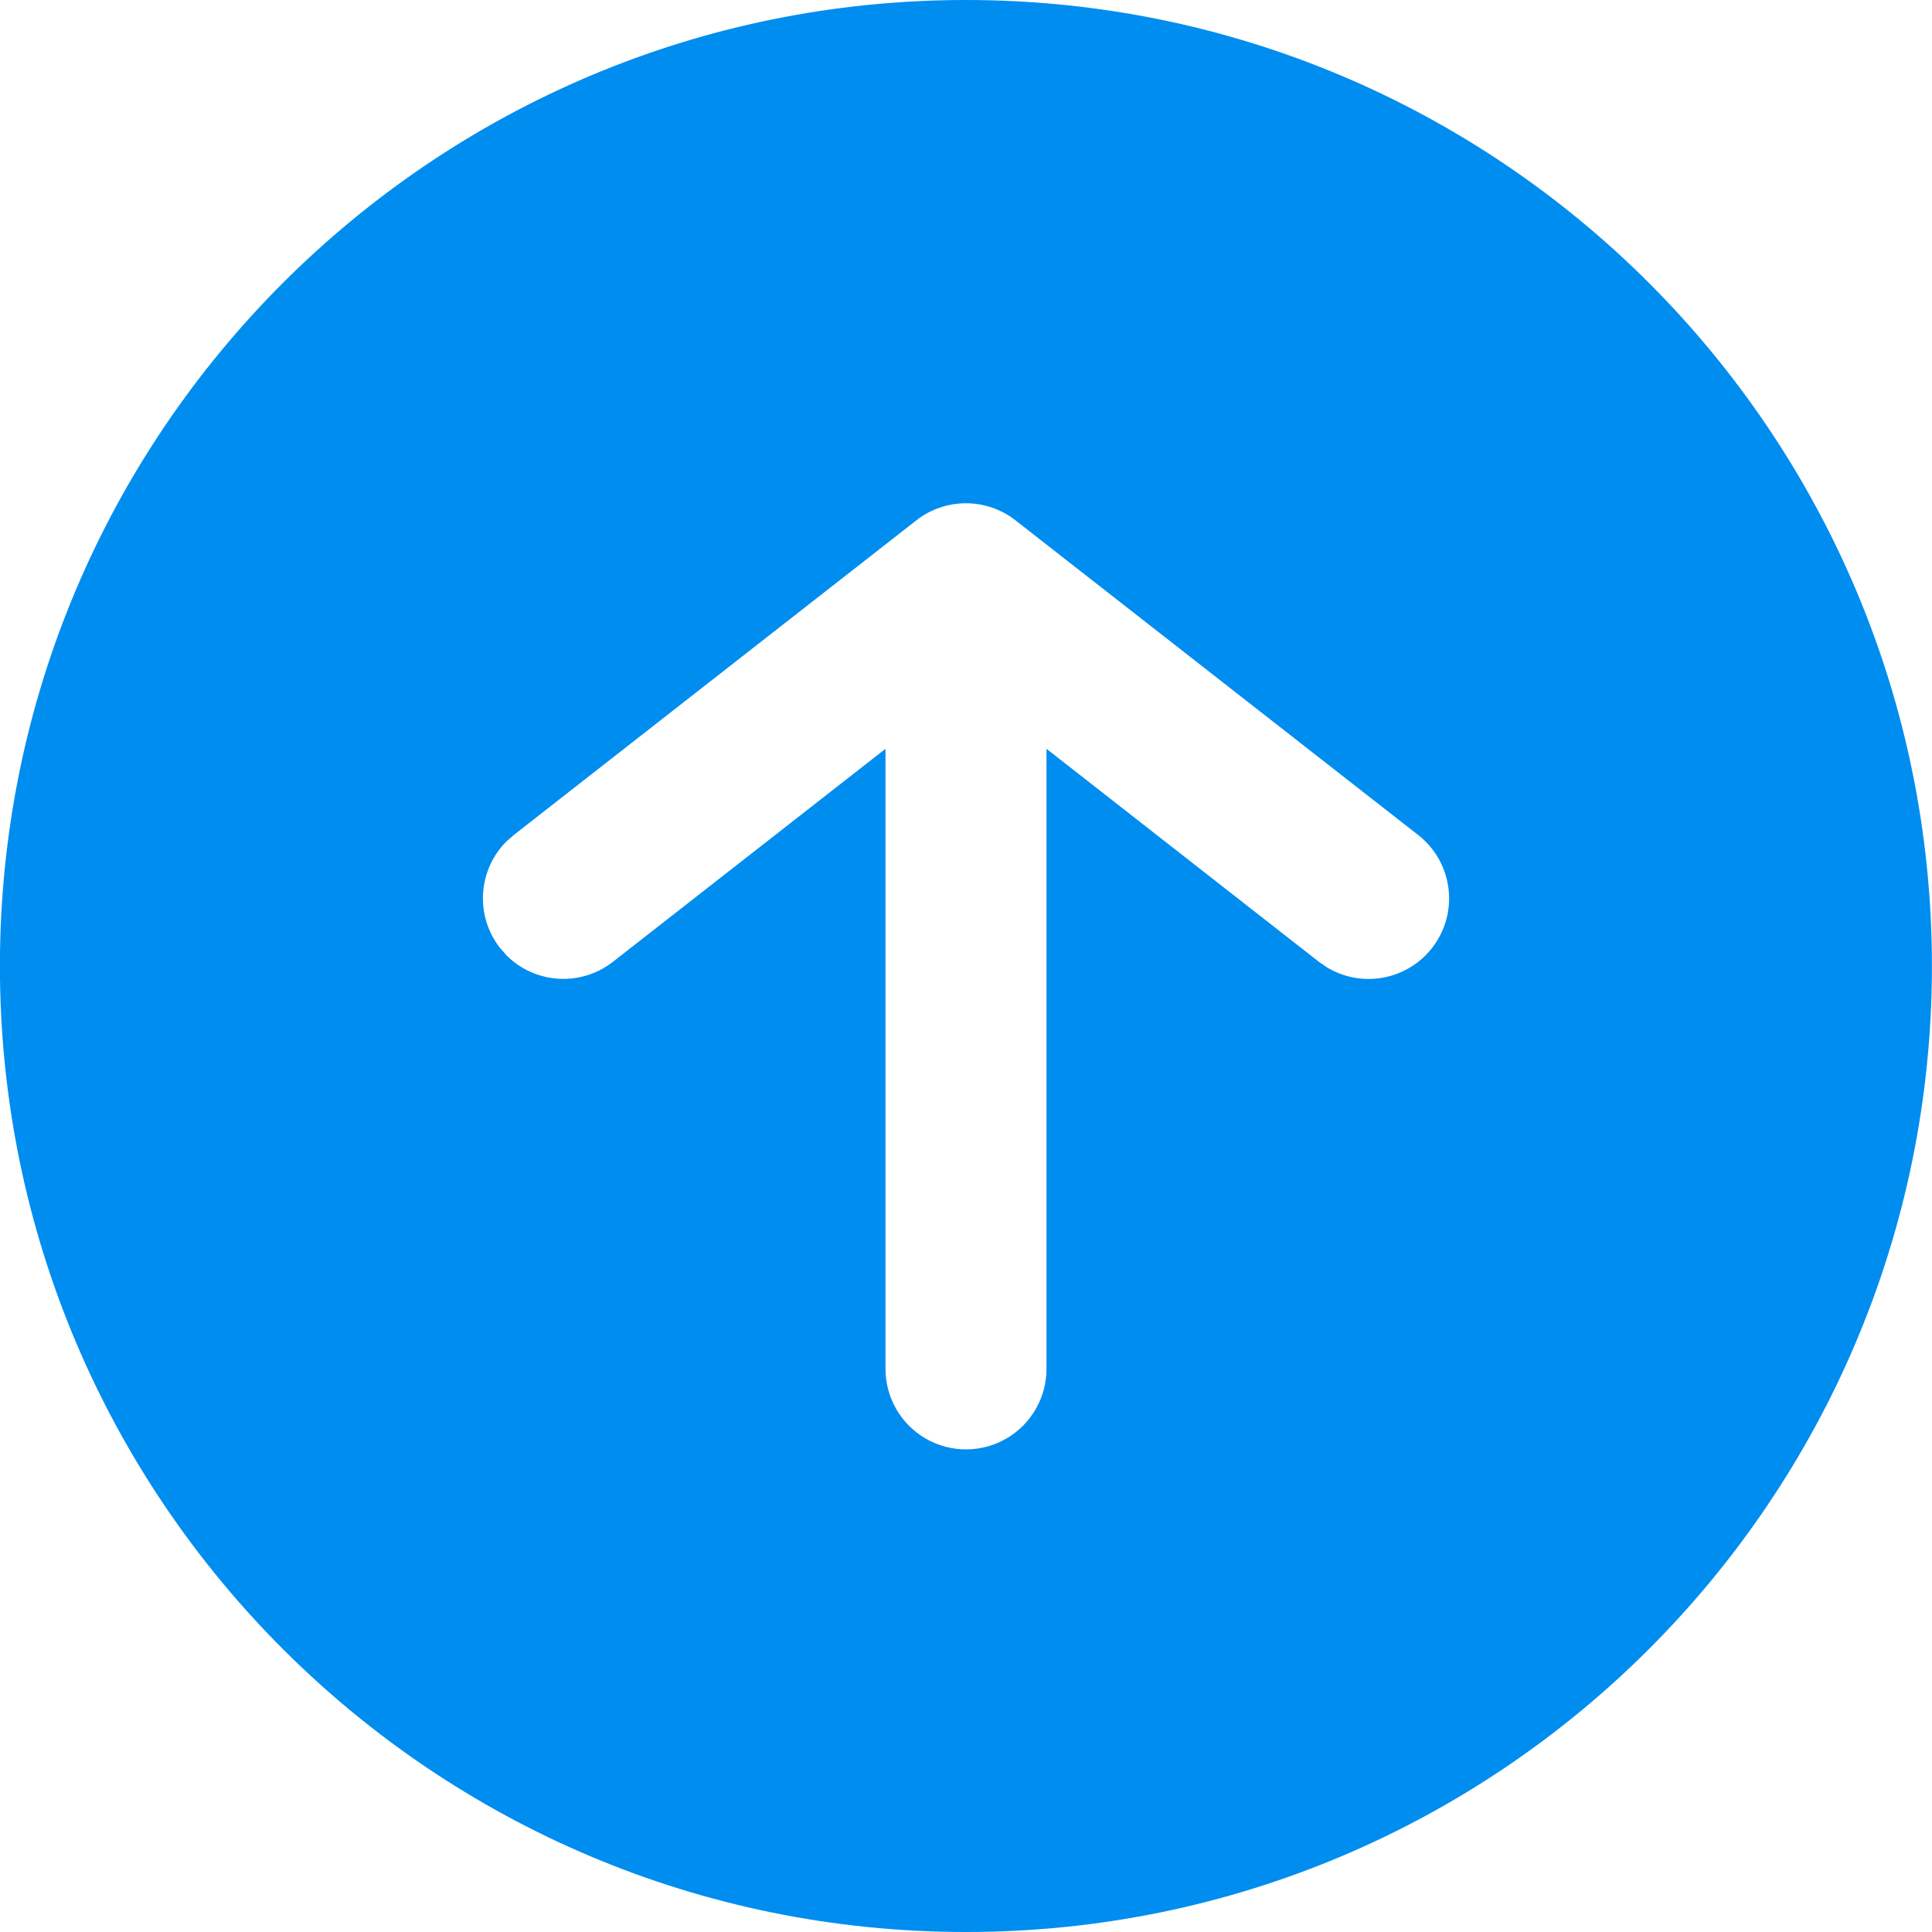
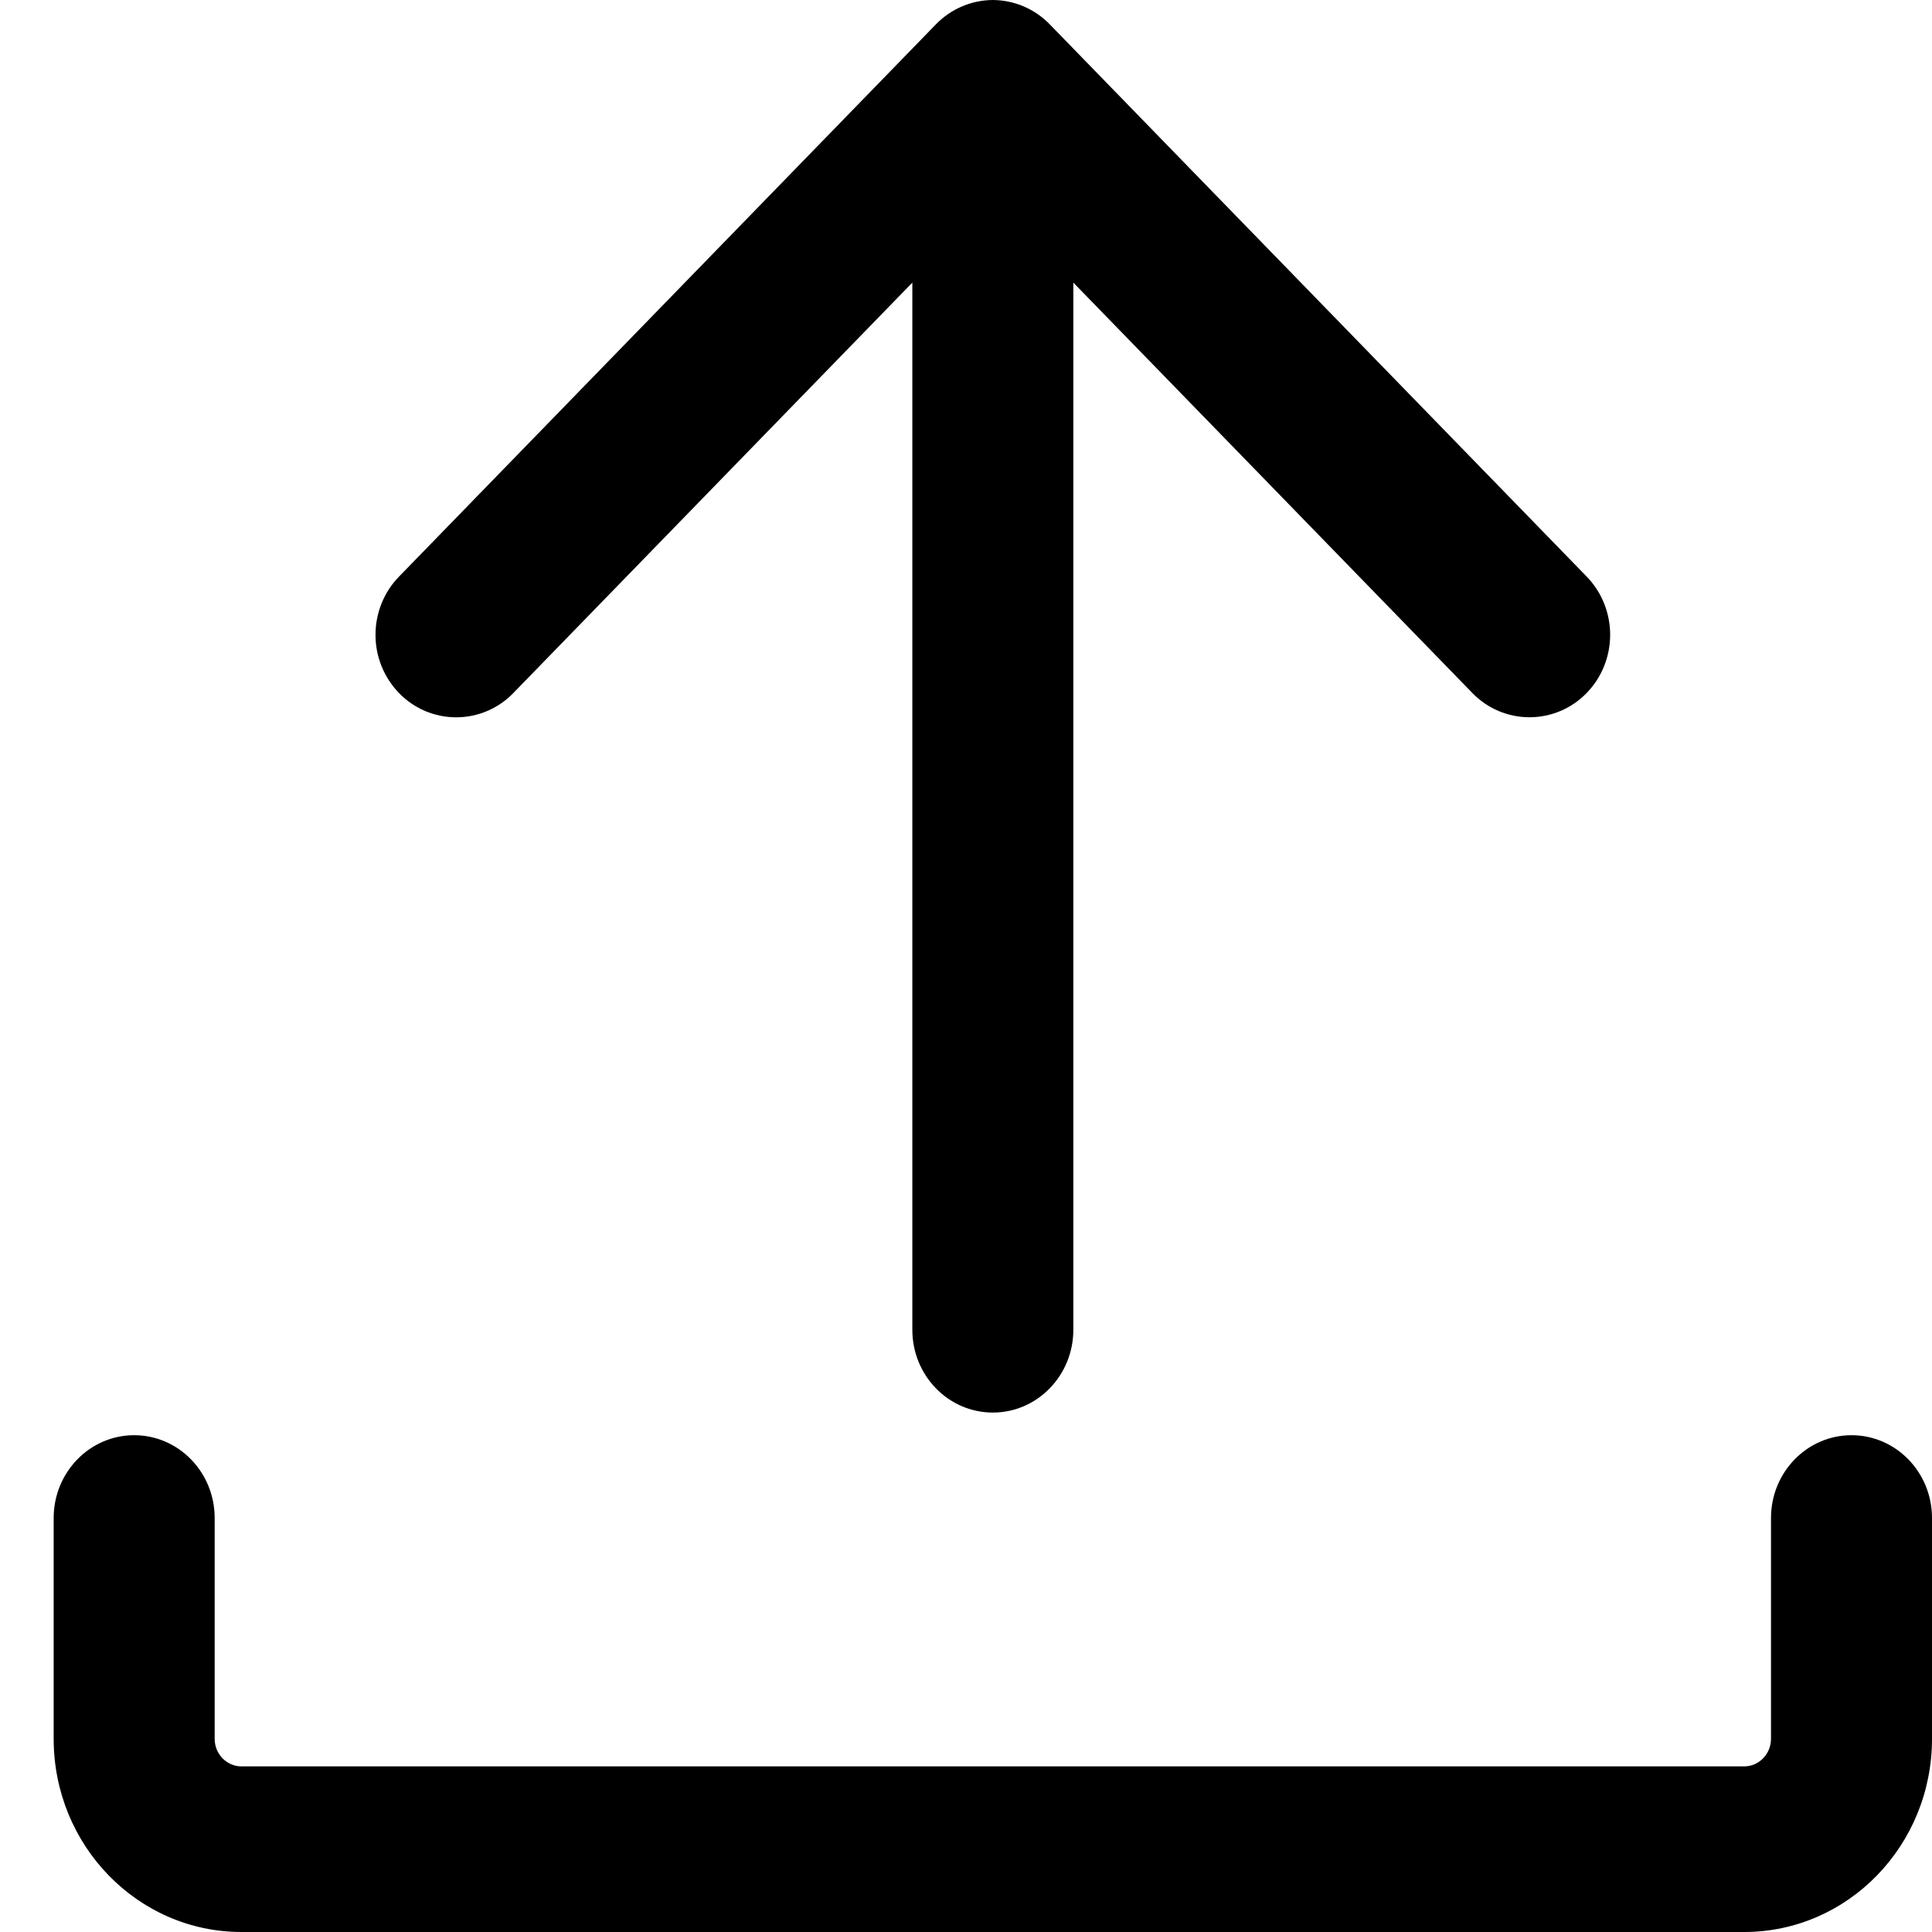
- <svg xmlns="http://www.w3.org/2000/svg" t="1625102880785" class="icon" viewBox="0 0 1024 1024" version="1.1" p-id="3686" width="200" height="200">
+ <svg xmlns="http://www.w3.org/2000/svg" t="1625236536351" class="icon" viewBox="0 0 1024 1024" version="1.1" p-id="2420" width="200" height="200">
  <defs>
    <style type="text/css" />
  </defs>
-   <path d="M511.957 0c282.752 0 512 229.248 512 512s-229.248 512-512 512-512-229.248-512-512 229.248-512 512-512z m26.283 275.797a42.667 42.667 0 0 0-52.565 0l-213.333 166.741-4.011 3.541a42.667 42.667 0 0 0-3.328 56.32l3.541 4.053a42.667 42.667 0 0 0 56.32 3.328L469.333 396.885V725.333a42.667 42.667 0 1 0 85.333 0V396.885l144.384 112.896 4.437 3.029a42.667 42.667 0 0 0 48.128-70.272z" fill="#008df0" p-id="3687" />
+   <path d="M924.444 1024h-796.444C73.017 1024 28.444 978.148 28.444 921.6v-117.02c0-24.235 19.115-43.89 42.667-43.89s42.667 19.627 42.667 43.89V921.6c0 8.078 6.372 14.62 14.222 14.62h796.444c7.851 0 14.222-6.542 14.222-14.62v-117.02c0-24.235 19.115-43.89 42.667-43.89s42.667 19.627 42.667 43.89V921.6c0 56.548-44.572 102.4-99.556 102.4z m-398.222-948.821c11.406 0 22.357 4.722 30.379 13.084 8.021 8.334 12.43 19.655 12.288 31.403v585.131c0 24.235-19.115 43.89-42.667 43.89s-42.667-19.627-42.667-43.89V119.666c-0.142-11.748 4.267-23.04 12.288-31.403a42.098 42.098 0 0 1 30.379-13.084zM526.222 0a42.382 42.382 0 0 1 30.151 12.885l284.444 292.551c8.05 8.192 12.601 19.342 12.601 31.004 0 11.662-4.551 22.841-12.601 31.004a42.098 42.098 0 0 1-60.302 0l-284.444-292.551a44.231 44.231 0 0 1-12.601-31.004c0-11.662 4.551-22.812 12.601-31.004A42.382 42.382 0 0 1 526.222 0z m0 0a42.382 42.382 0 0 1 30.151 12.885c8.05 8.192 12.601 19.342 12.601 31.004 0 11.662-4.551 22.812-12.601 31.004l-284.444 292.58a42.098 42.098 0 0 1-60.302 0 44.231 44.231 0 0 1-12.601-31.004c0-11.662 4.551-22.841 12.601-31.004l284.444-292.58A42.382 42.382 0 0 1 526.222 0z" fill="#000000" p-id="2421" />
</svg>
